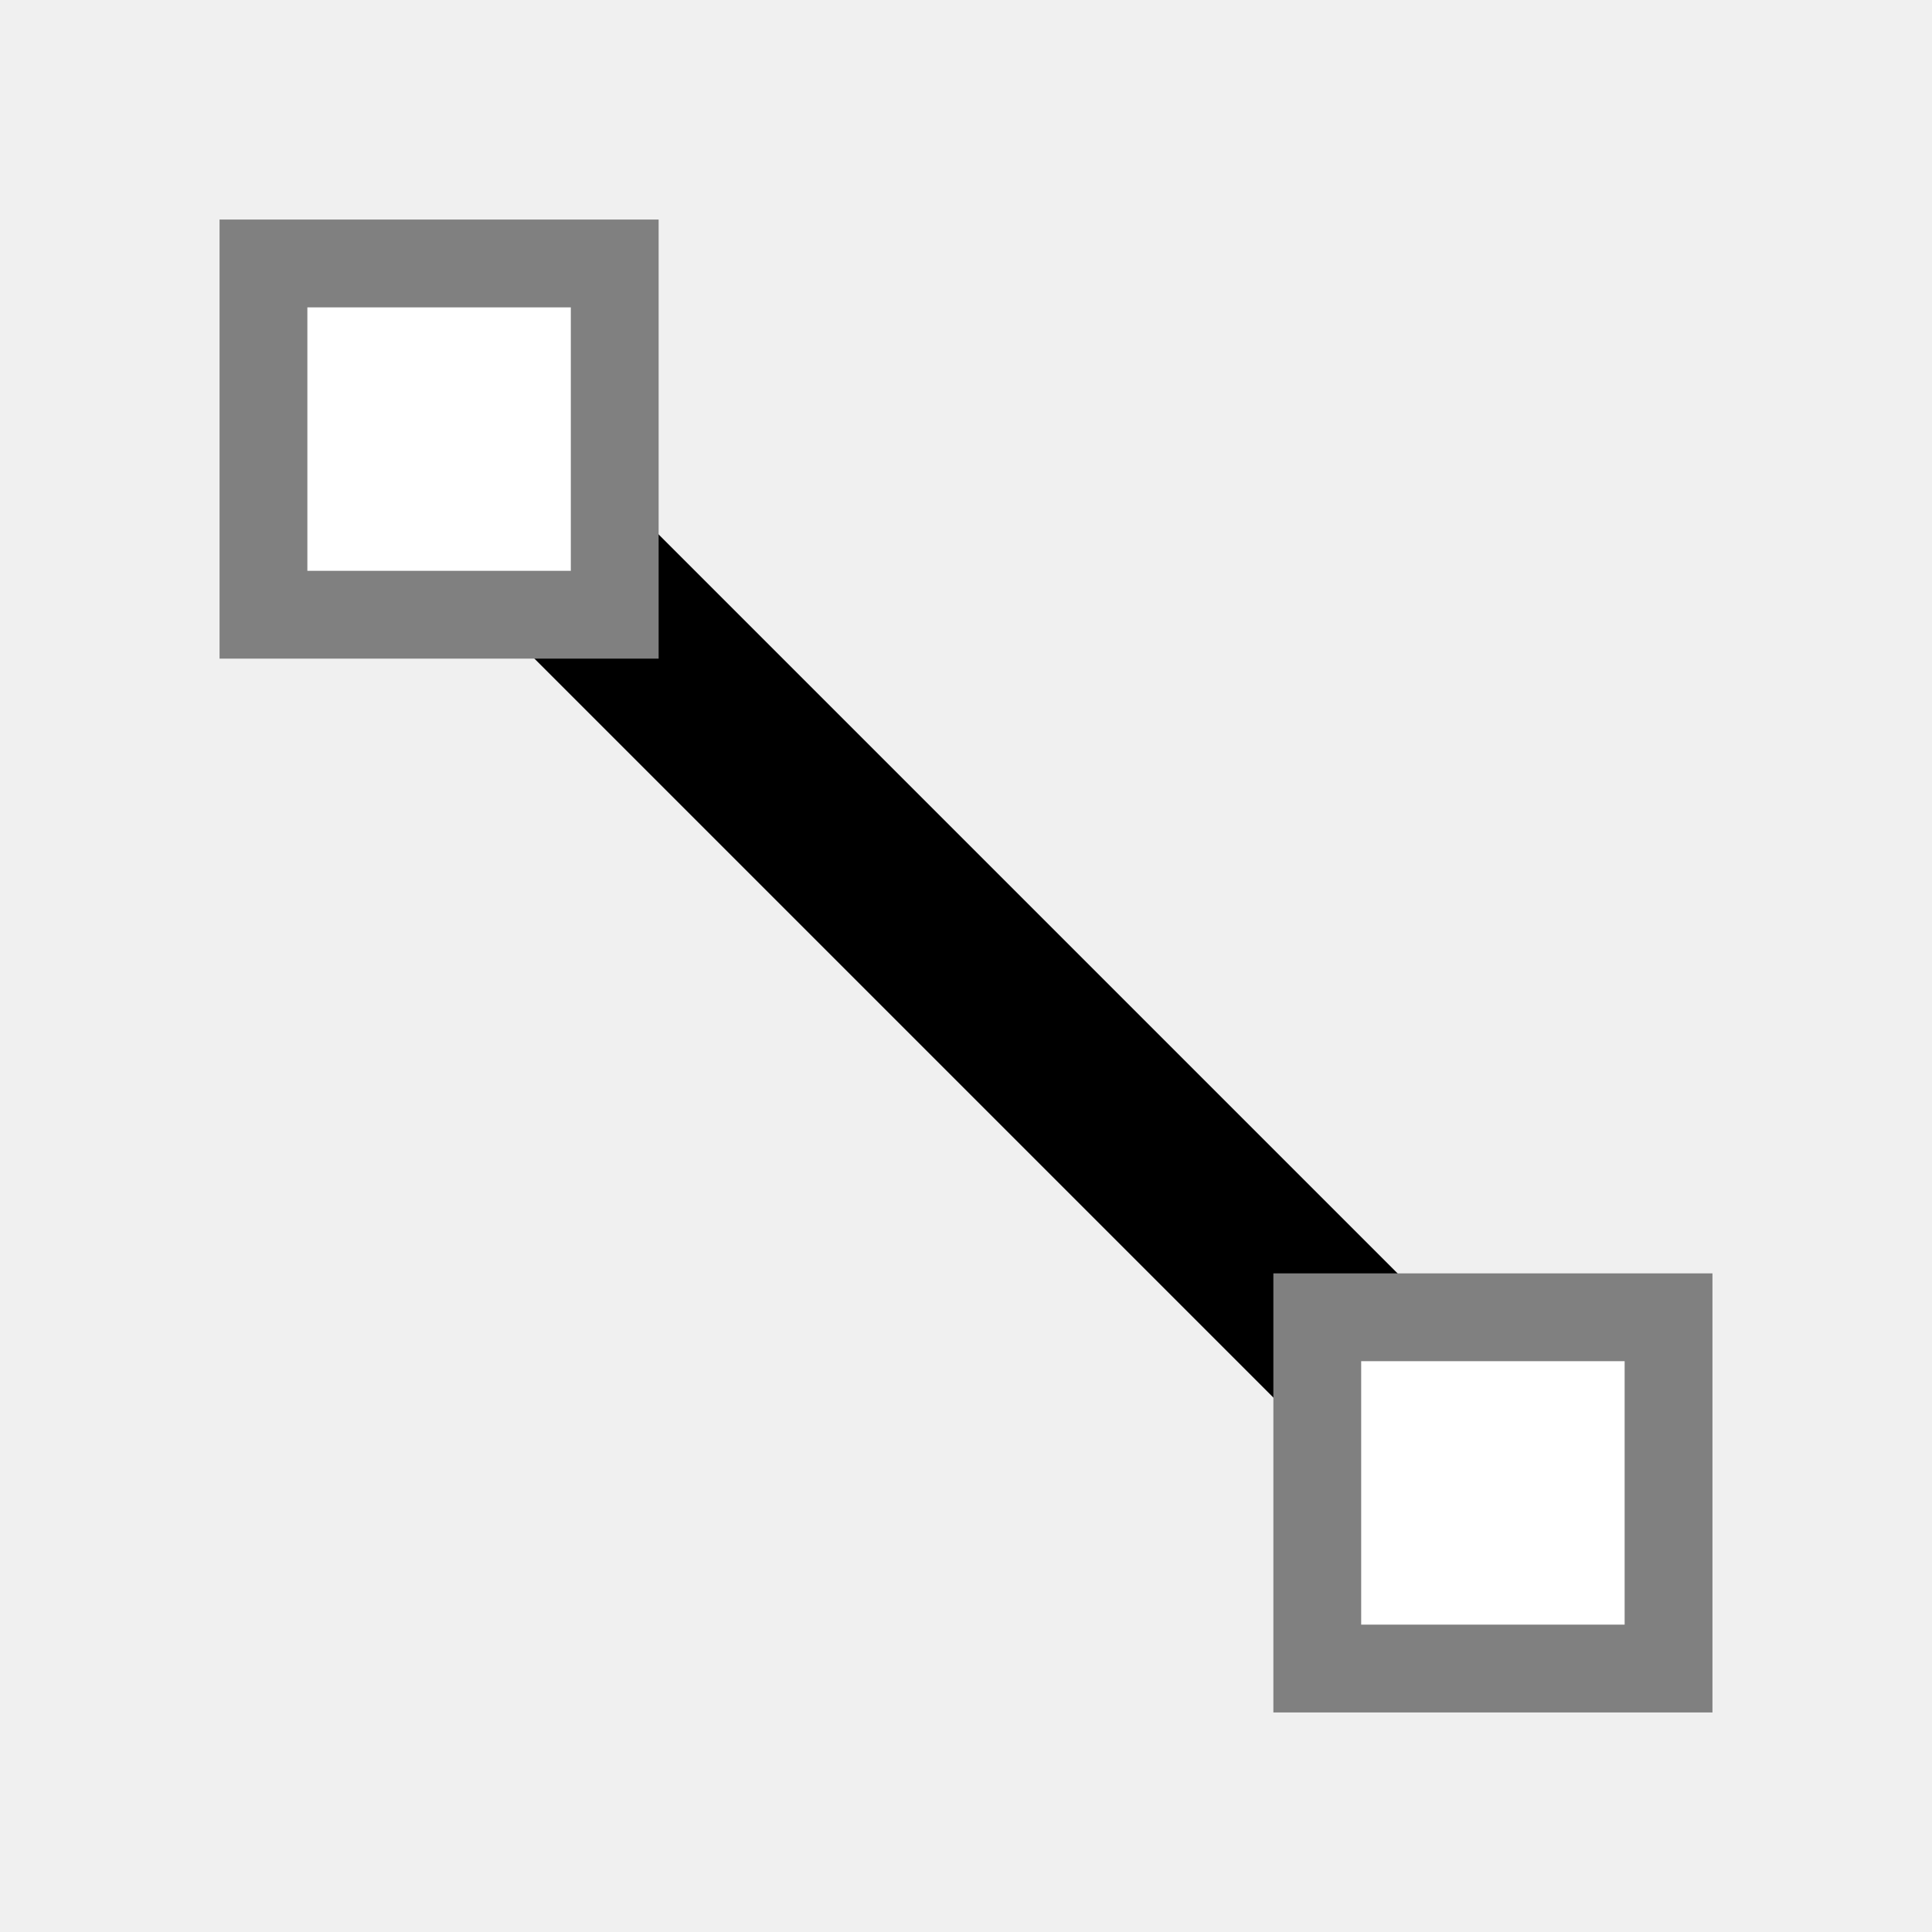
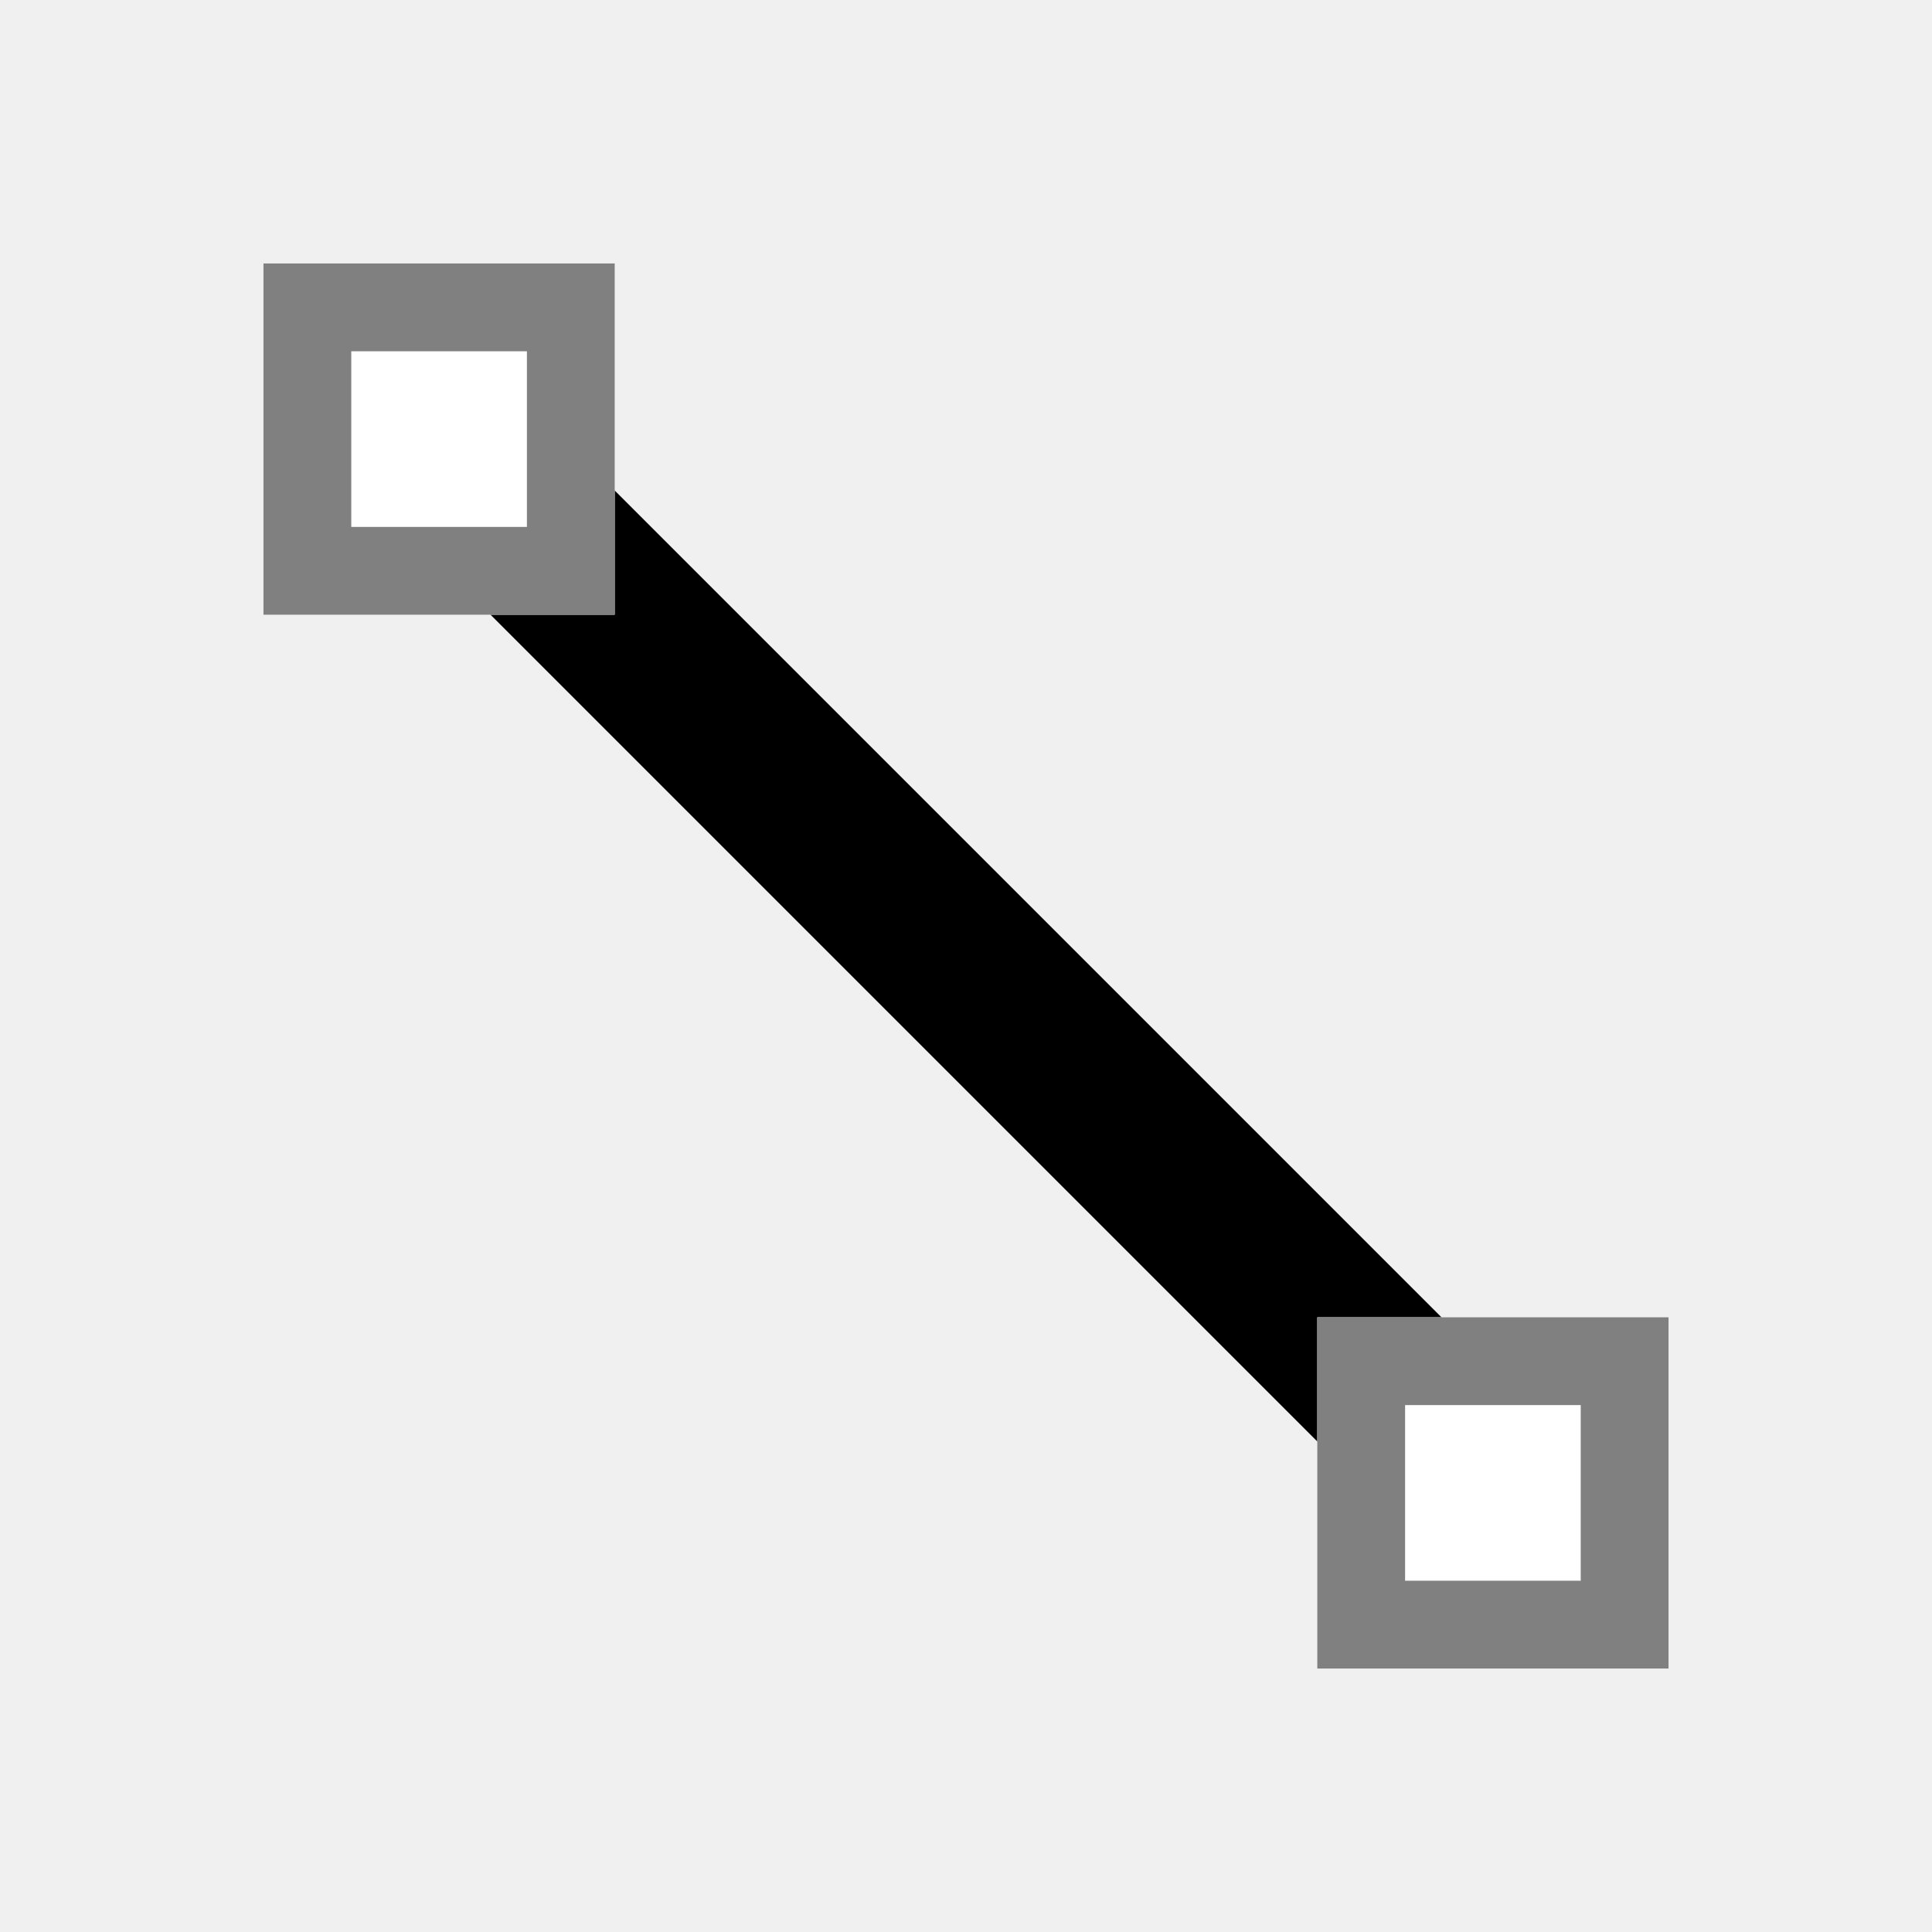
<svg xmlns="http://www.w3.org/2000/svg" baseProfile="tiny" height="22" version="1.2" viewBox="0 0 22 22" width="22">
  <defs />
-   <g>
-     <g id="content">
-       <line fill="none" id="line6" stroke="#000000" stroke-linecap="square" stroke-width="2" x1="5" x2="17" y1="5" y2="17" />
-       <rect fill="#ffffff" height="4" id="rectangle3" stroke="#808080" stroke-alignment="inner" width="4" x="3" y="3" />
-       <rect fill="#ffffff" height="4" id="rectangle7" stroke="#808080" stroke-alignment="inner" width="4" x="15" y="15" />
+   <g id="drawing1">
+     <g>
+       <g id="content">
+         <line fill="none" id="line6" stroke="#000000" stroke-linecap="square" stroke-width="2" x1="5" x2="17" y1="5" y2="17" />
+         <rect fill="#ffffff" height="4" id="rectangle3" width="4" x="3" y="3" />
+         <path d="M6,4 6,6 4,6 4,4 Z M3,3 3,7 7,7 7,3 Z" fill="#808080" />
+         <rect fill="#ffffff" height="4" id="rectangle7" width="4" x="15" y="15" />
+         <path d="M18,16 18,18 16,18 16,16 Z M15,15 15,19 19,19 19,15 Z" fill="#808080" />
+       </g>
    </g>
  </g>
</svg>
